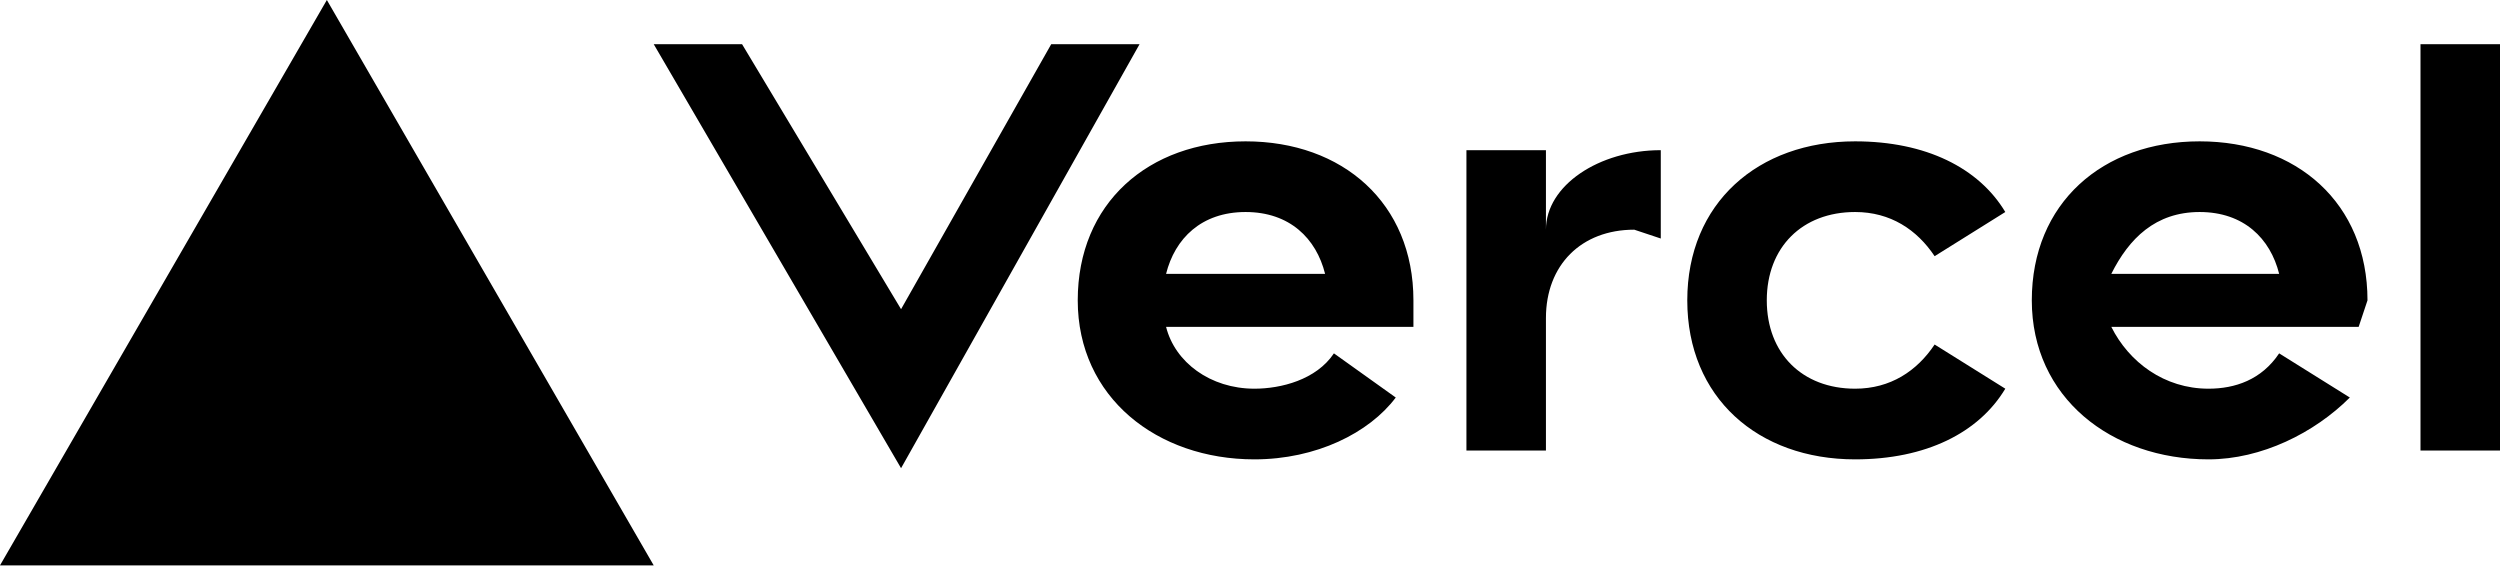
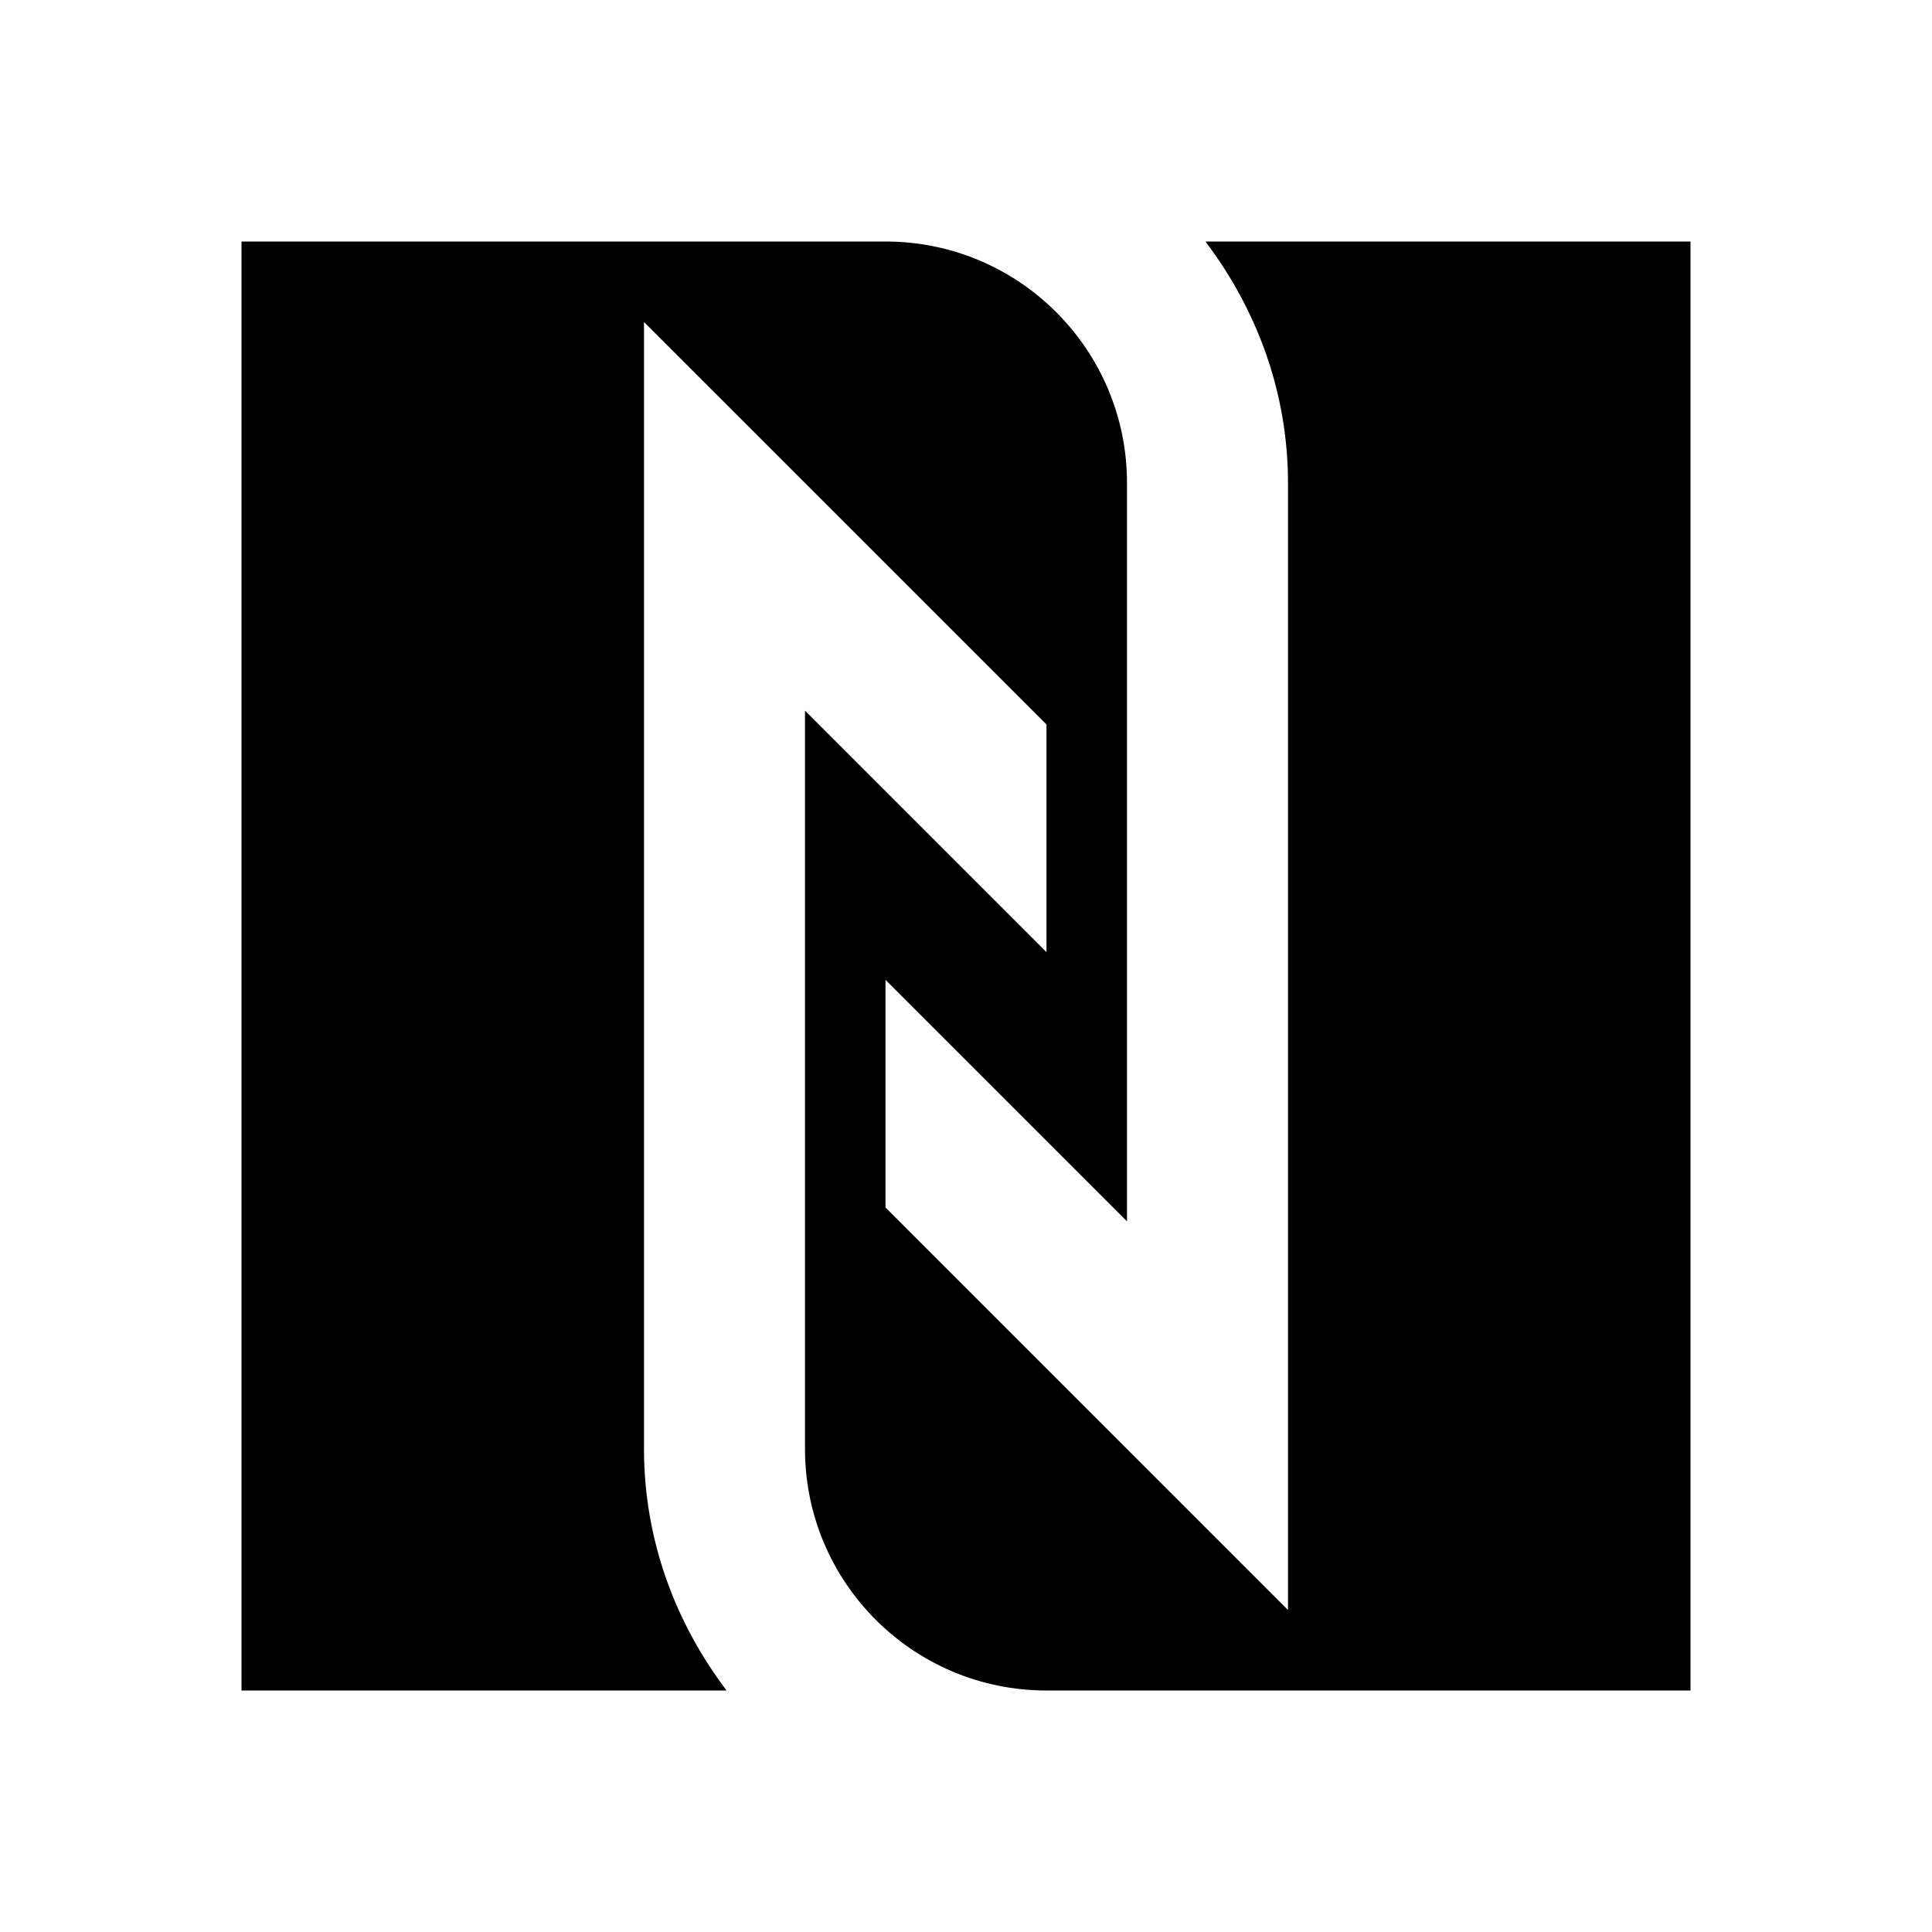
- <svg xmlns="http://www.w3.org/2000/svg" fill="none" viewBox="0 0 283 64">
-   <path fill="black" d="M141 16c-11 0-19 7-19 18s9 18 20 18c7 0 13-3 16-7l-7-5c-2 3-6 4-9 4-5 0-9-3-10-7h28v-3c0-11-8-18-19-18zm-9 15c1-4 4-7 9-7s8 3 9 7h-18zm117-15c-11 0-19 7-19 18s9 18 20 18c6 0 12-3 16-7l-8-5c-2 3-5 4-8 4-5 0-9-3-11-7h28l1-3c0-11-8-18-19-18zm-10 15c2-4 5-7 10-7s8 3 9 7h-19zm-39 3c0 6 4 10 10 10 4 0 7-2 9-5l8 5c-3 5-9 8-17 8-11 0-19-7-19-18s8-18 19-18c8 0 14 3 17 8l-8 5c-2-3-5-5-9-5-6 0-10 4-10 10zm83-29v46h-9V5h9zM37 0l37 64H0L37 0zm92 5-27 48L74 5h10l18 30 17-30h10zm59 12v10l-3-1c-6 0-10 4-10 10v15h-9V17h9v9c0-5 6-9 13-9z" />
+ <svg xmlns="http://www.w3.org/2000/svg" x="0px" y="0px" width="100" height="100" viewBox="0 0 24 24">
+   <path d="M21,3h-6.026C15.609,3.838,16,4.87,16,6v14l-5-5v-2.828l3,3V6c0-1.657-1.343-3-3-3H3v18h6.026C8.391,20.162,8,19.13,8,18V4 l5,5v2.828l-3-3V18c0,1.657,1.343,3,3,3h8V3z" />
</svg>
